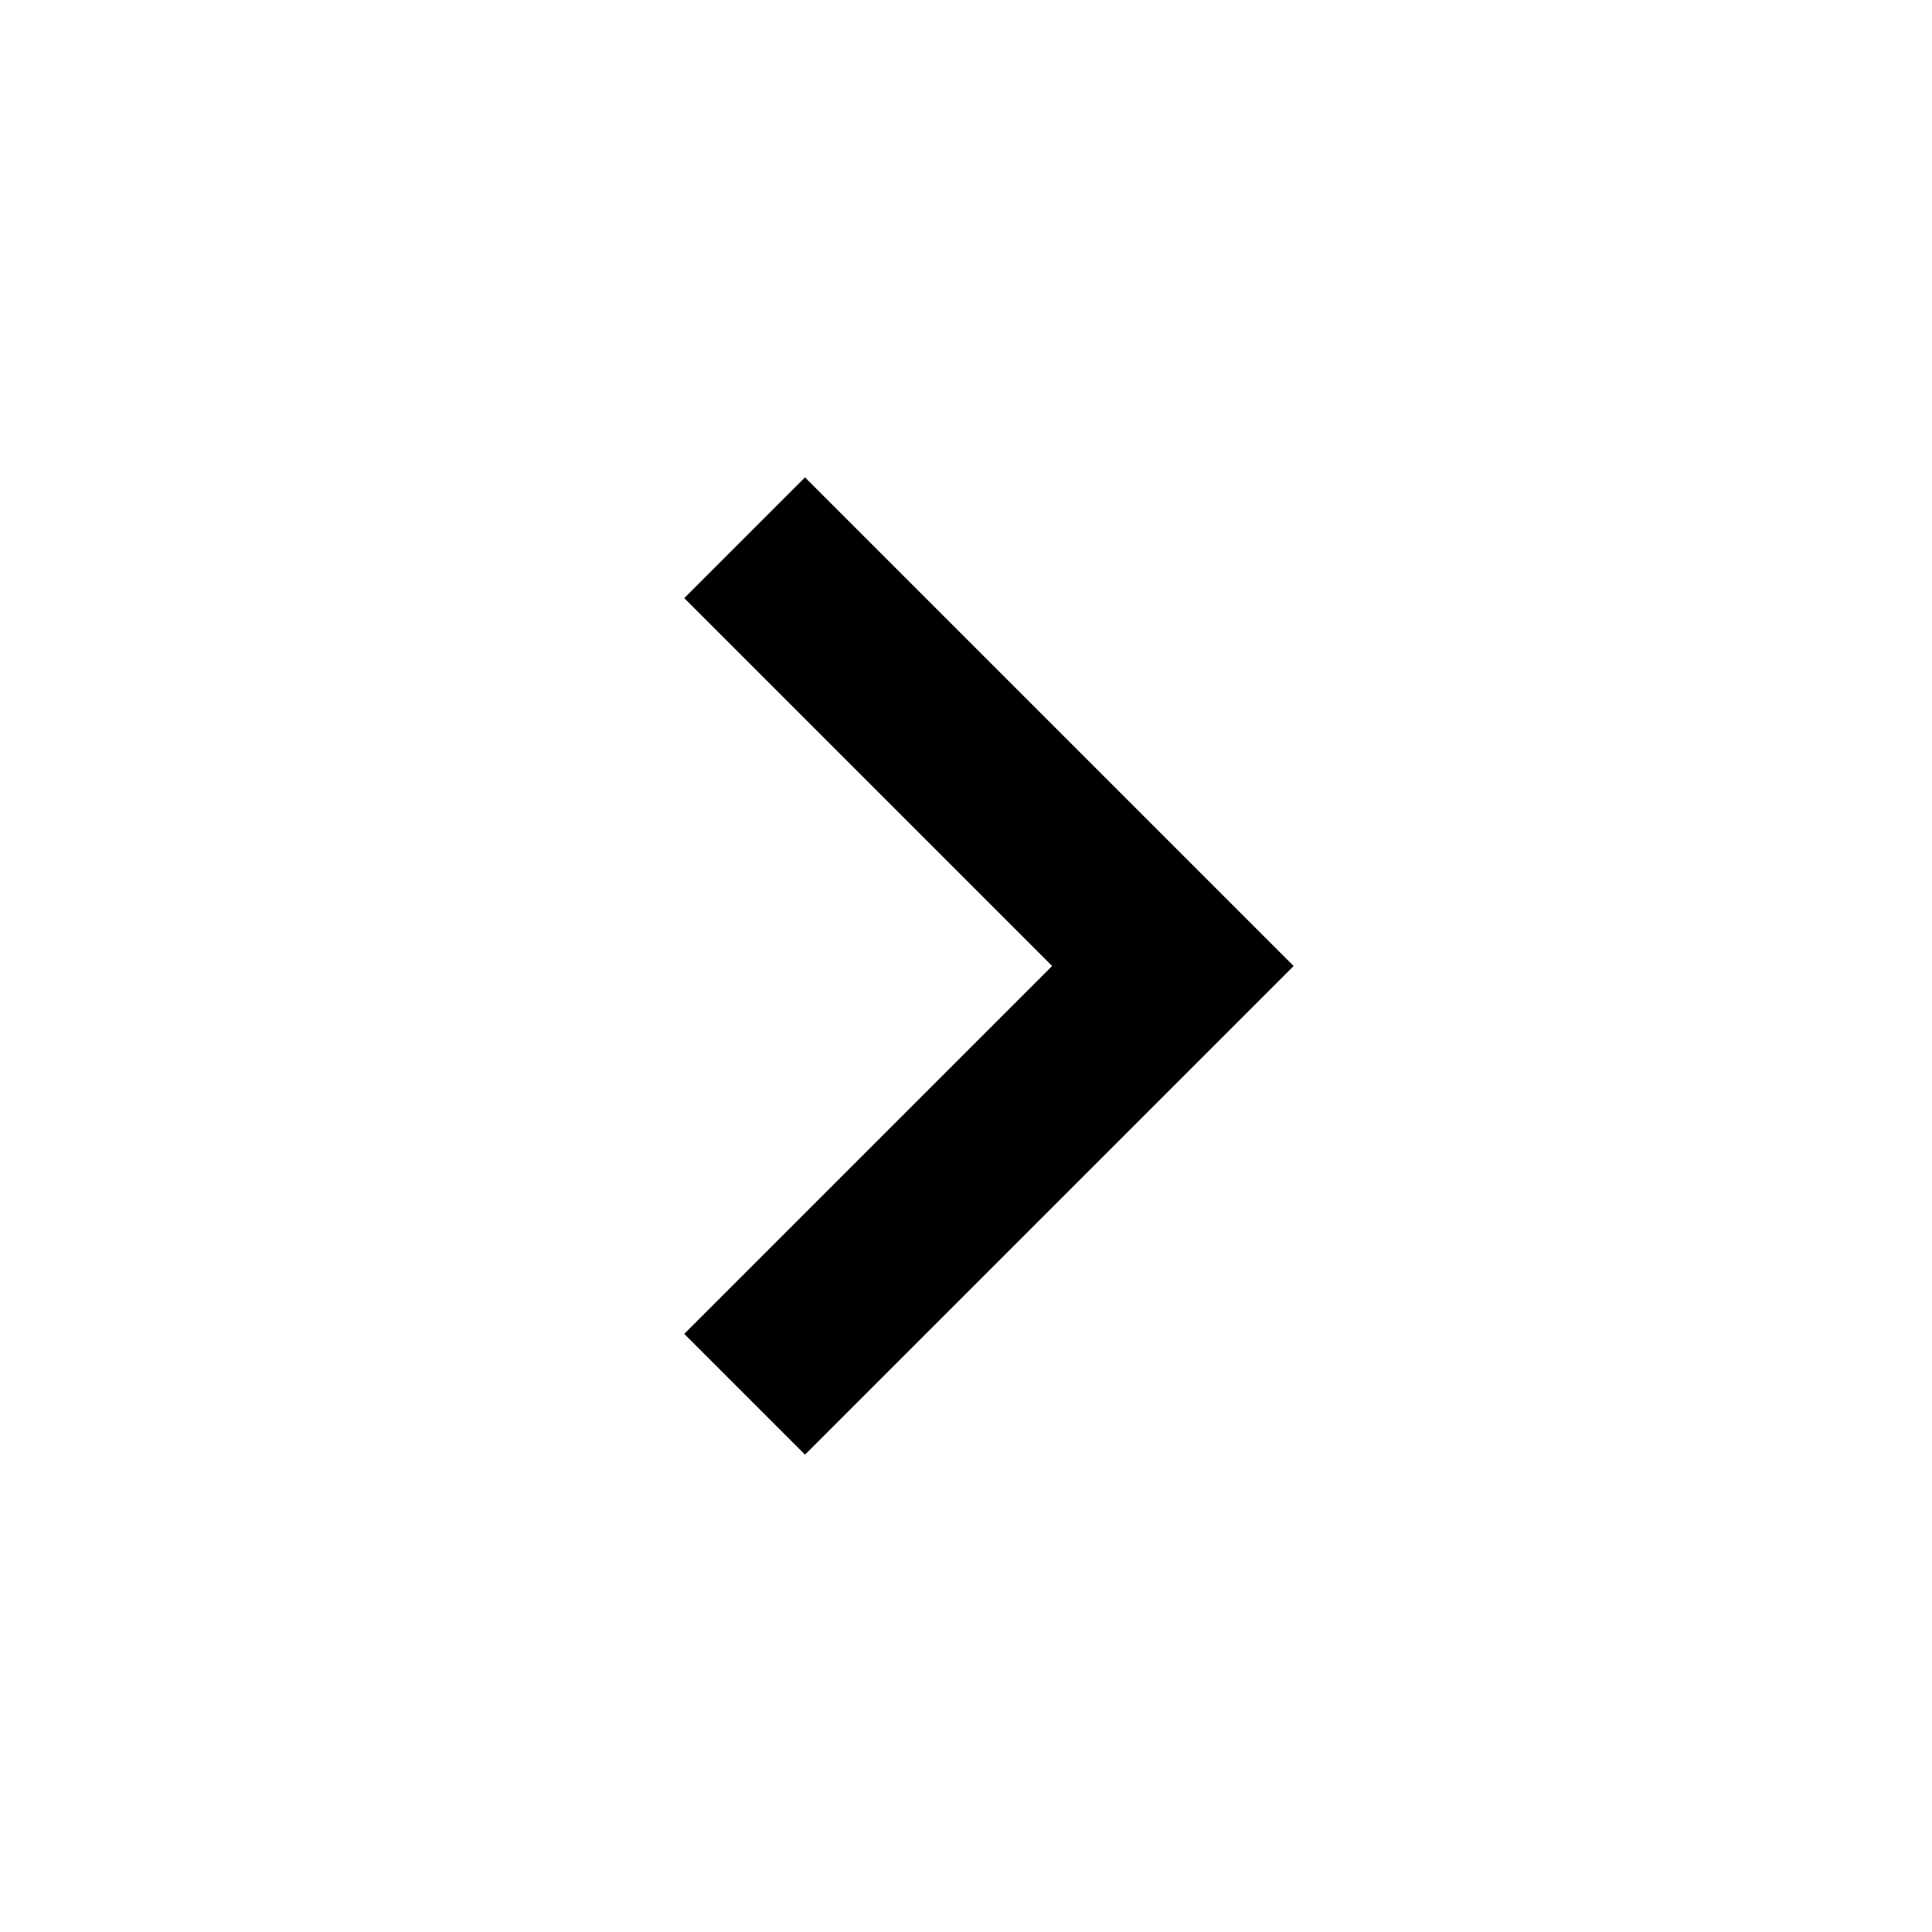
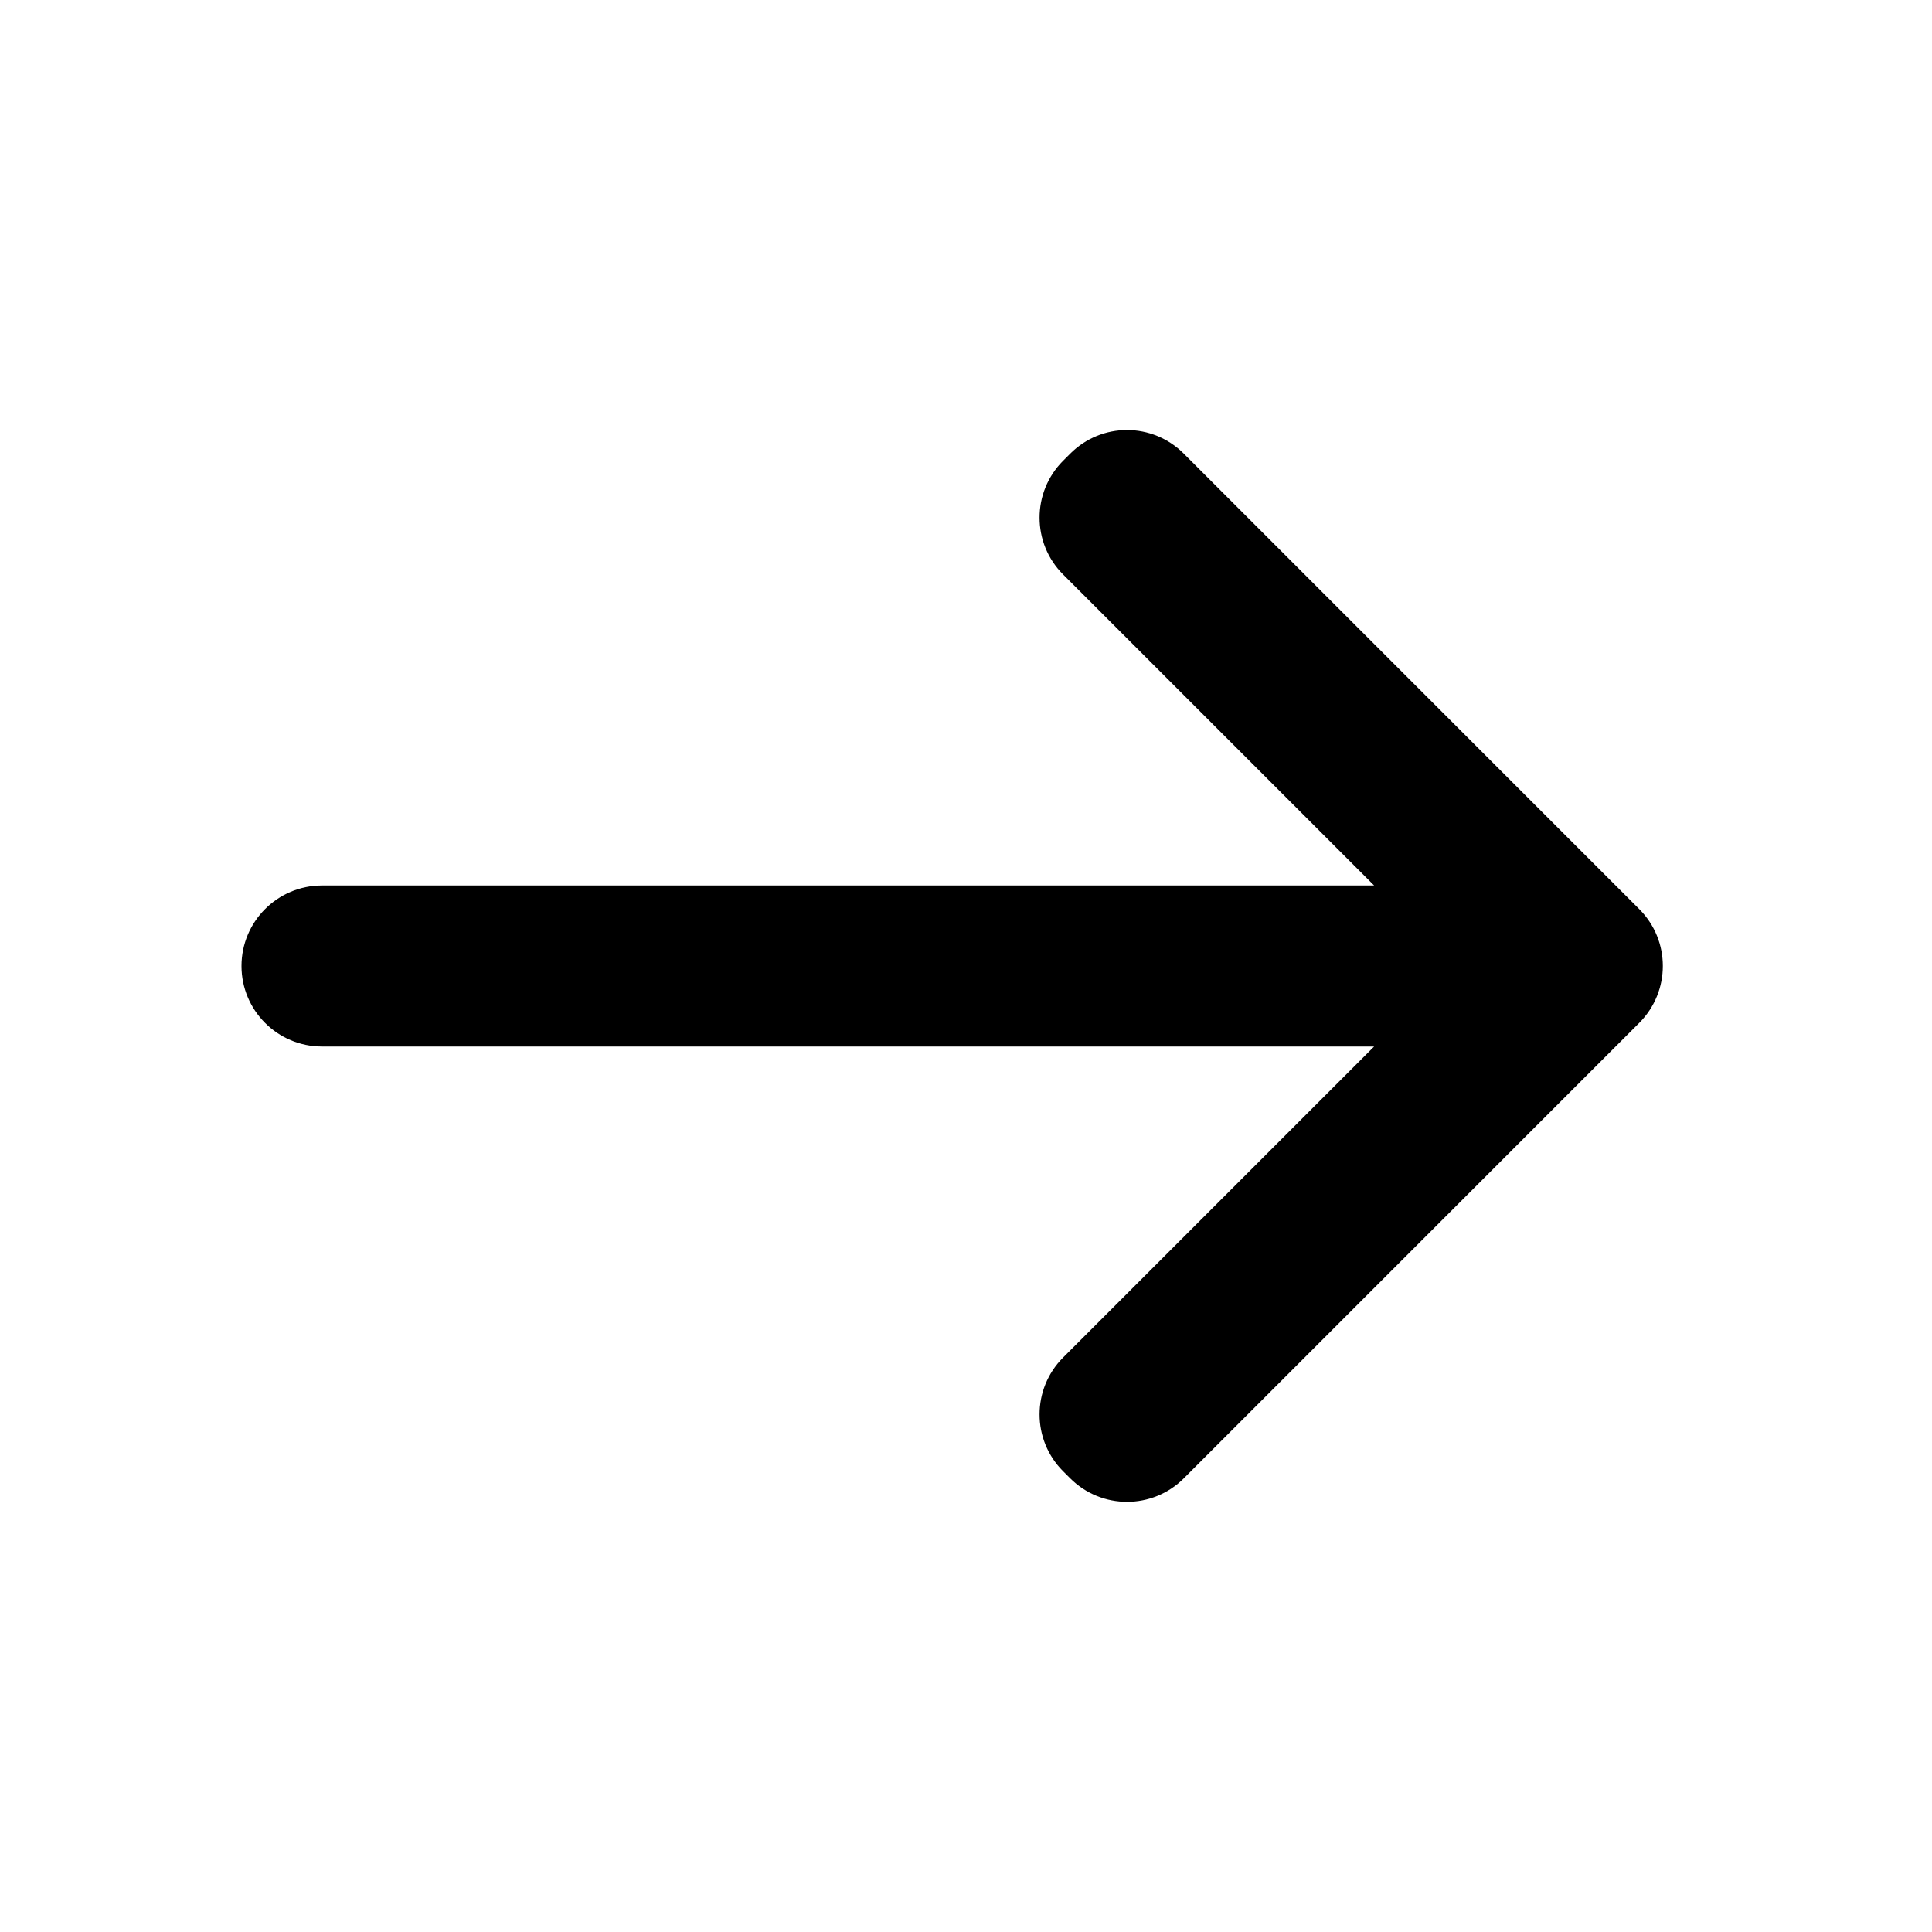
<svg xmlns="http://www.w3.org/2000/svg" x="0px" y="0px" width="24" height="24" viewBox="0 0 24 24">
-   <path d="M 10 5.93 L 8.5 7.43 L 13.07 12 L 8.5 16.57 L 10 18.07 L 16.07 12 L 10 5.93 z" />
+   <path d="M 14 5.342 C 13.744 5.342 13.488 5.441 13.293 5.637 L 13.207 5.723 C 12.816 6.114 12.816 6.747 13.207 7.137 L 17.07 11 L 4 11 C 3.448 11 3 11.448 3 12 C 3 12.552 3.448 13 4 13 L 17.07 13 L 13.207 16.863 C 12.816 17.254 12.816 17.887 13.207 18.277 L 13.293 18.363 C 13.684 18.754 14.317 18.754 14.707 18.363 L 20.363 12.707 C 20.754 12.316 20.754 11.683 20.363 11.293 L 14.707 5.637 C 14.512 5.441 14.256 5.342 14 5.342 z" />
</svg>
